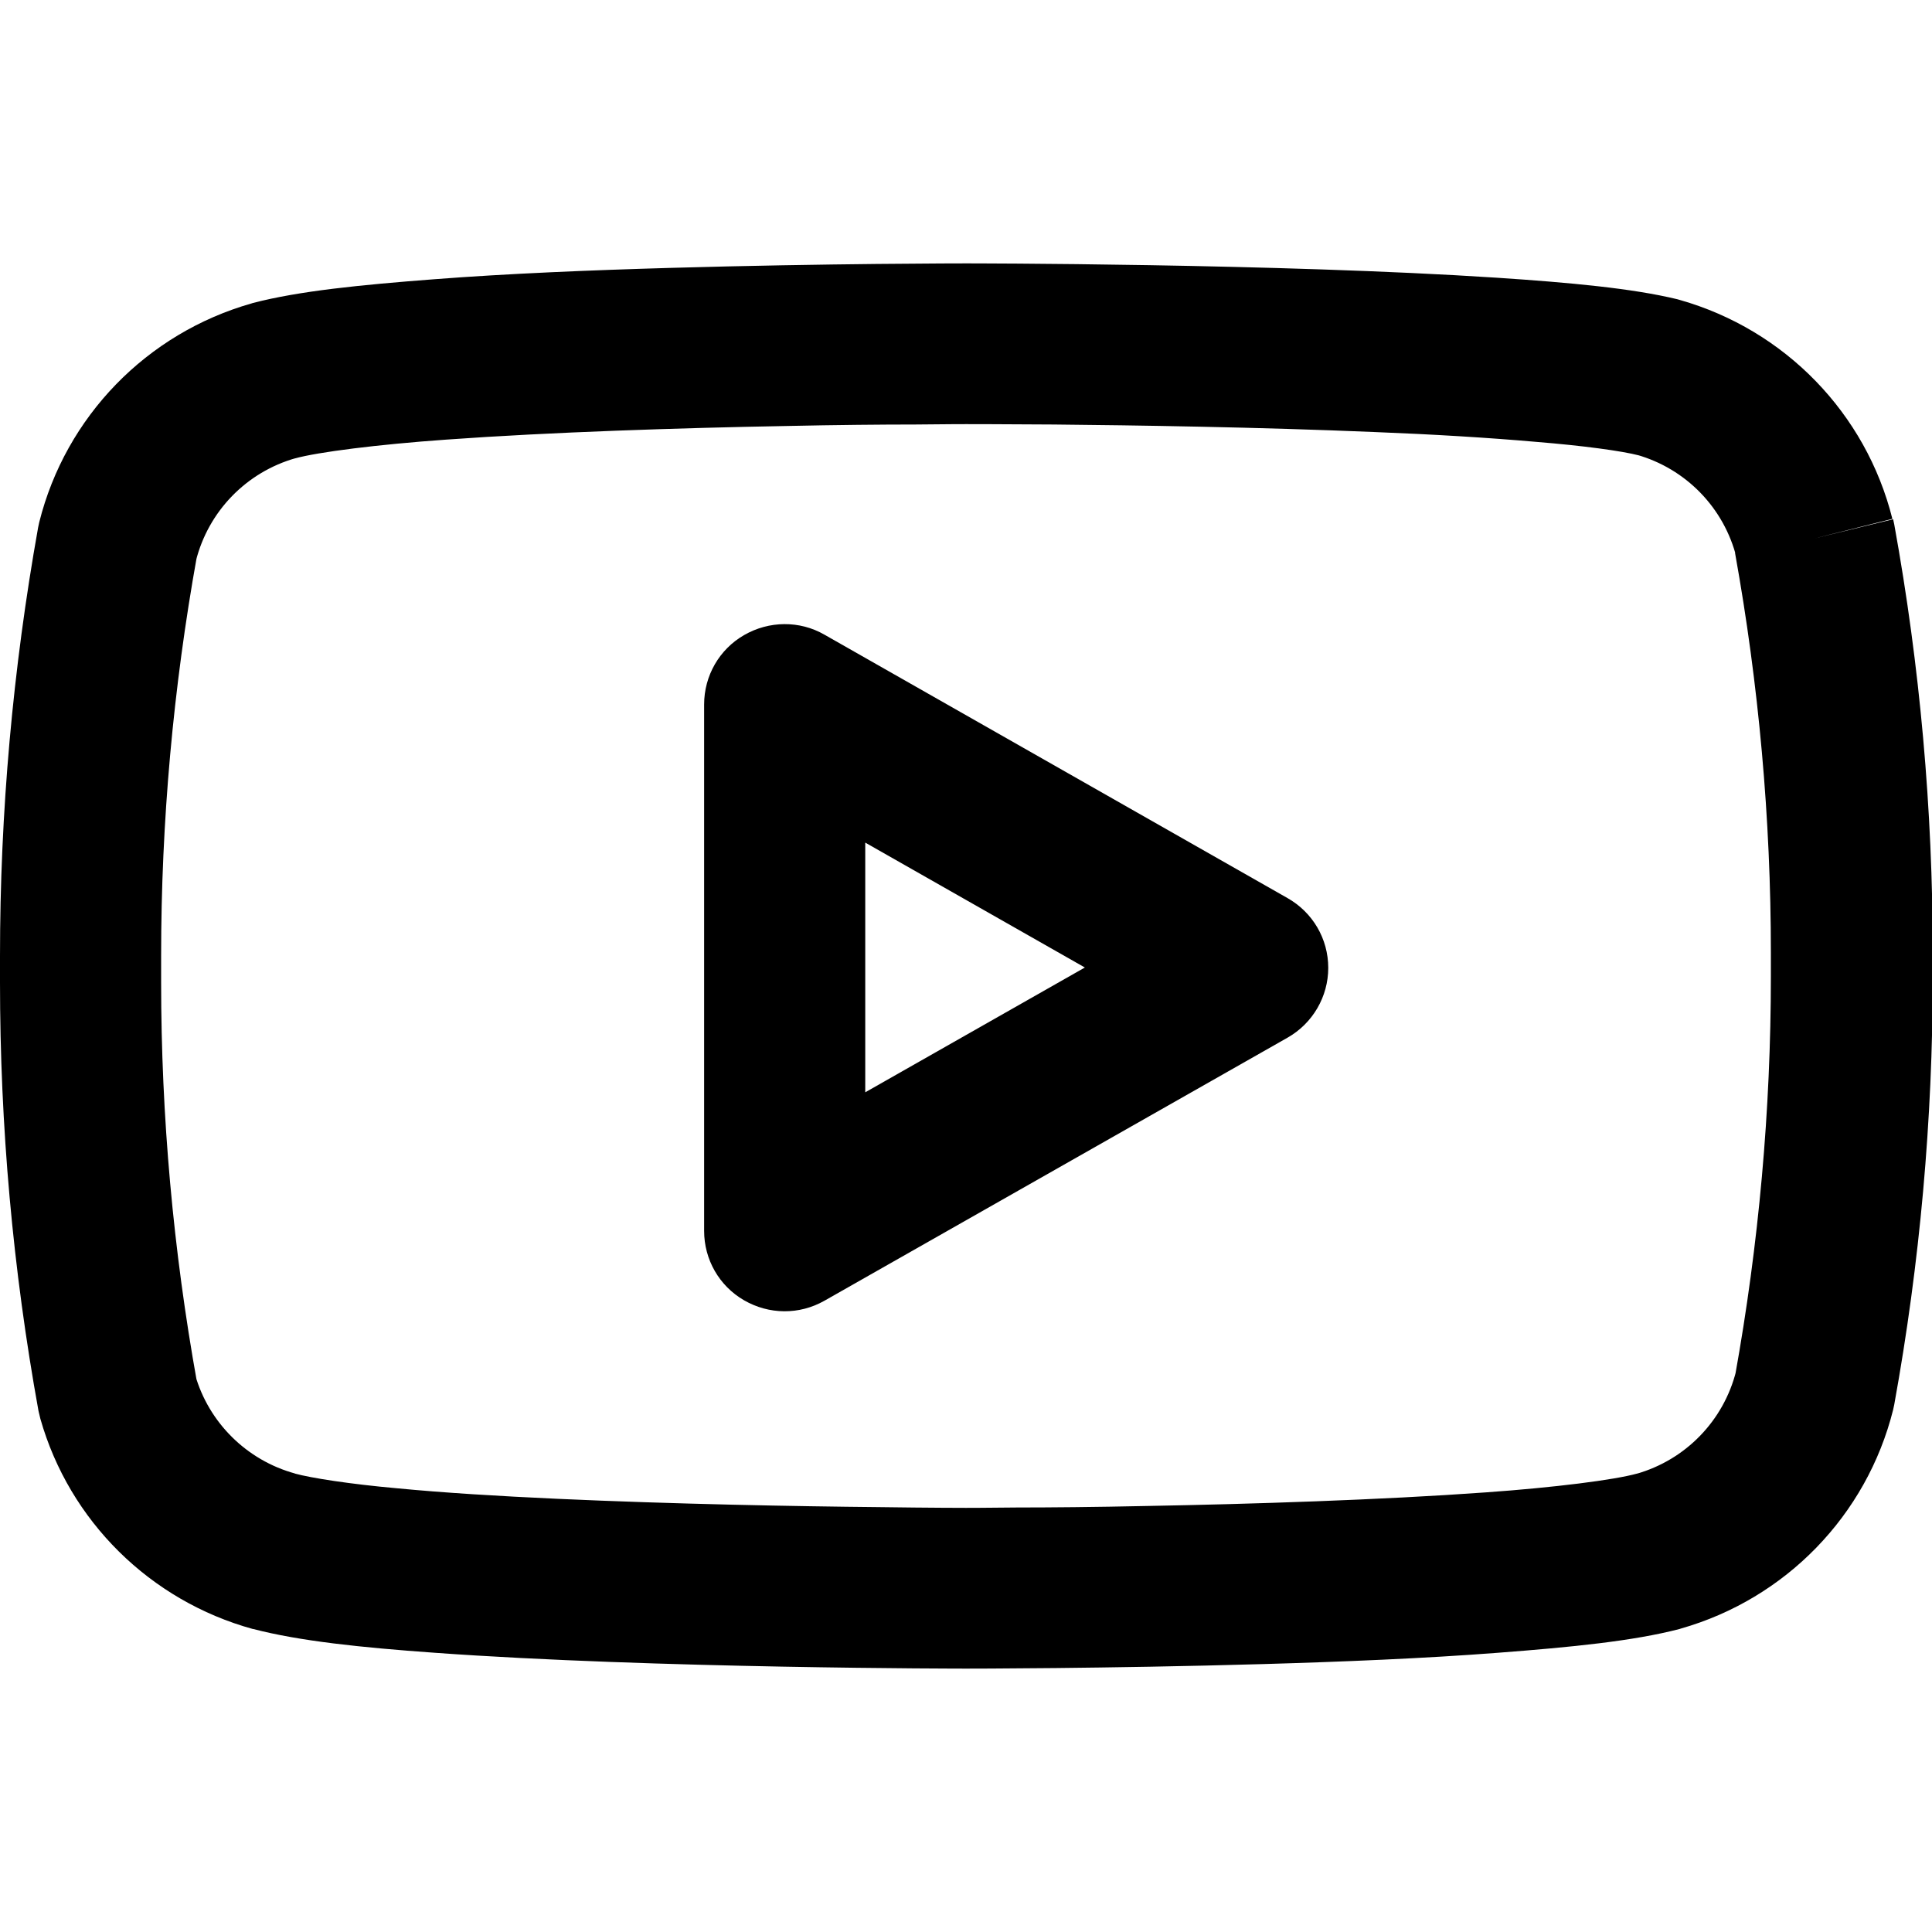
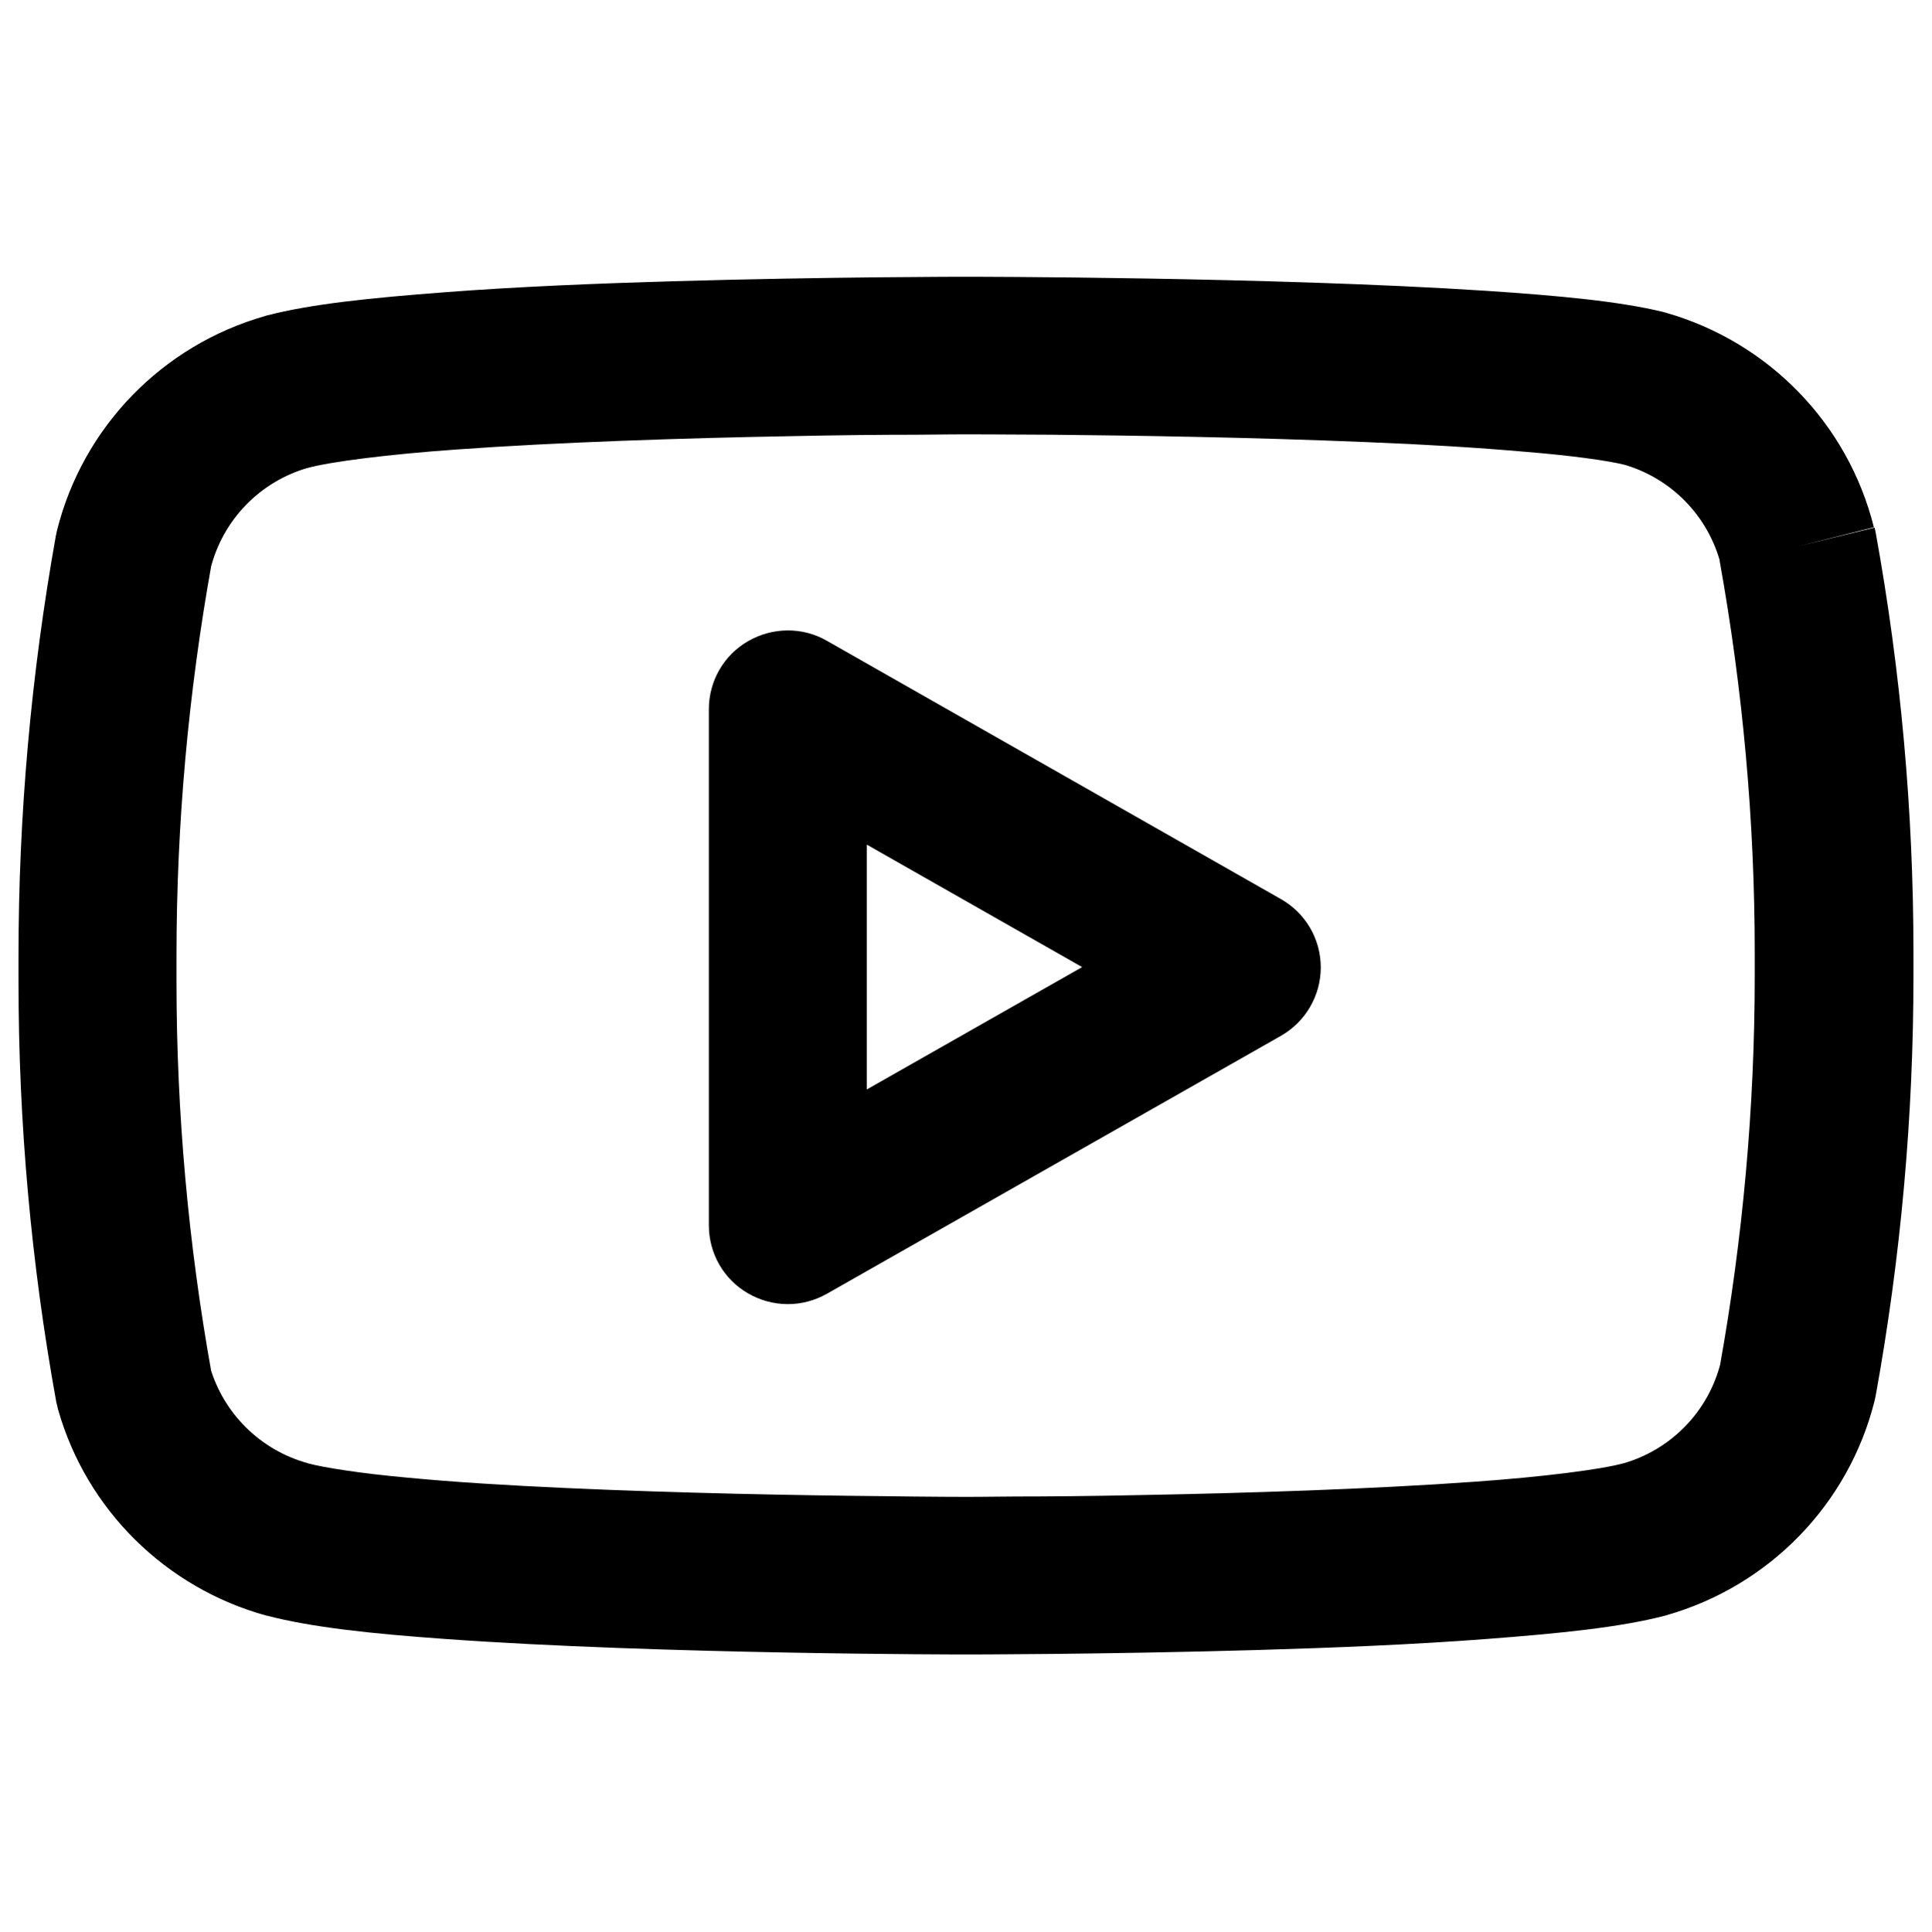
- <svg xmlns="http://www.w3.org/2000/svg" xml:space="preserve" viewBox="0 0 512 512">
+ <svg xmlns="http://www.w3.org/2000/svg" xml:space="preserve" viewBox="-5 -5 522 522">
  <path d="m480.8 142.7 20.7-5.2c-7-28-28.5-50.1-56.3-58l-.7-.2c-12-2.9-28.3-4.4-47.8-5.7-58-3.8-140.5-3.8-140.7-3.8-.1 0-37 0-78.6 1.2-20.8.6-42.9 1.5-62.3 3-19.6 1.5-35.8 3.1-48.1 6.3l-.3.1c-27.8 7.9-49.3 30-56.3 58l-.3 1.4C3.4 177.3 0 215.3 0 253.4v3.2l21.3-.1-21.3-.2v4c0 38.1 3.4 76.1 10.2 113.6l.5 2.1c7.7 27.1 29.1 48.2 56.3 55.7h.1c12.3 3.2 28.5 4.9 48.1 6.3 58.1 4.2 140.6 4.2 140.9 4.2.1 0 37 0 78.6-1.2 20.8-.6 42.9-1.5 62.3-3 19.6-1.5 35.8-3.1 48.1-6.3l.3-.1c27.8-7.9 49.3-30 56.3-58l.3-1.4c6.8-37.5 10.2-75.5 10.2-113.5v-2.3.2-4c0-38.1-3.4-76.1-10.2-113.6l-.3-1.4zl-21 3.8c6.3 35 9.5 70.5 9.5 106v6.2c0 35.5-3.2 71-9.5 106l21 3.8-20.7-5.2c-3.3 13.2-13.4 23.6-26.5 27.3l5.8 20.5-5.5-20.6c-6.1 1.7-21.9 3.7-40.2 5-27.7 2-62.3 3.1-89.8 3.6-13.8.3-25.8.4-34.3.4-8.6.1-13.6.1-13.6.1s-9 0-23.3-.2c-21.3-.2-54.3-.8-85-2.2-15.4-.7-30.2-1.6-42.6-2.8-12.3-1.1-22.6-2.7-27-3.9h.1C65.4 387 55.3 377 51.7 364.3l-20.5 5.8 21-3.8c-6.3-35-9.5-70.5-9.5-106v-7c0-35.5 3.2-71 9.5-106l-21-3.8 20.7 5.2c3.3-13.2 13.4-23.6 26.5-27.3l-5.8-20.5 5.5 20.6c6.1-1.7 21.9-3.7 40.2-5 27.7-2 62.3-3.1 89.8-3.6 13.8-.3 25.8-.4 34.3-.4 8.6-.1 13.6-.1 13.6-.1s9.1 0 23.3.1c21.4.2 54.3.7 85.1 2 15.4.6 30.2 1.5 42.7 2.6 12.4 1 22.7 2.4 27.3 3.6l5.1-20.7-5.8 20.5c13.1 3.7 23.2 14.1 26.5 27.3zl-21 3.8z" />
  <path d="m208 326.2 10.5 18.5L341.2 275c6.7-3.8 10.8-10.9 10.8-18.5 0-7.7-4.1-14.7-10.8-18.5l-122.7-69.8c-6.6-3.8-14.7-3.7-21.3.1s-10.6 10.8-10.6 18.4v139.5c0 7.6 4 14.6 10.6 18.4s14.6 3.9 21.3.1zh21.3V223.3l58.2 33.1-90.1 51.2zh21.3z" />
</svg>
